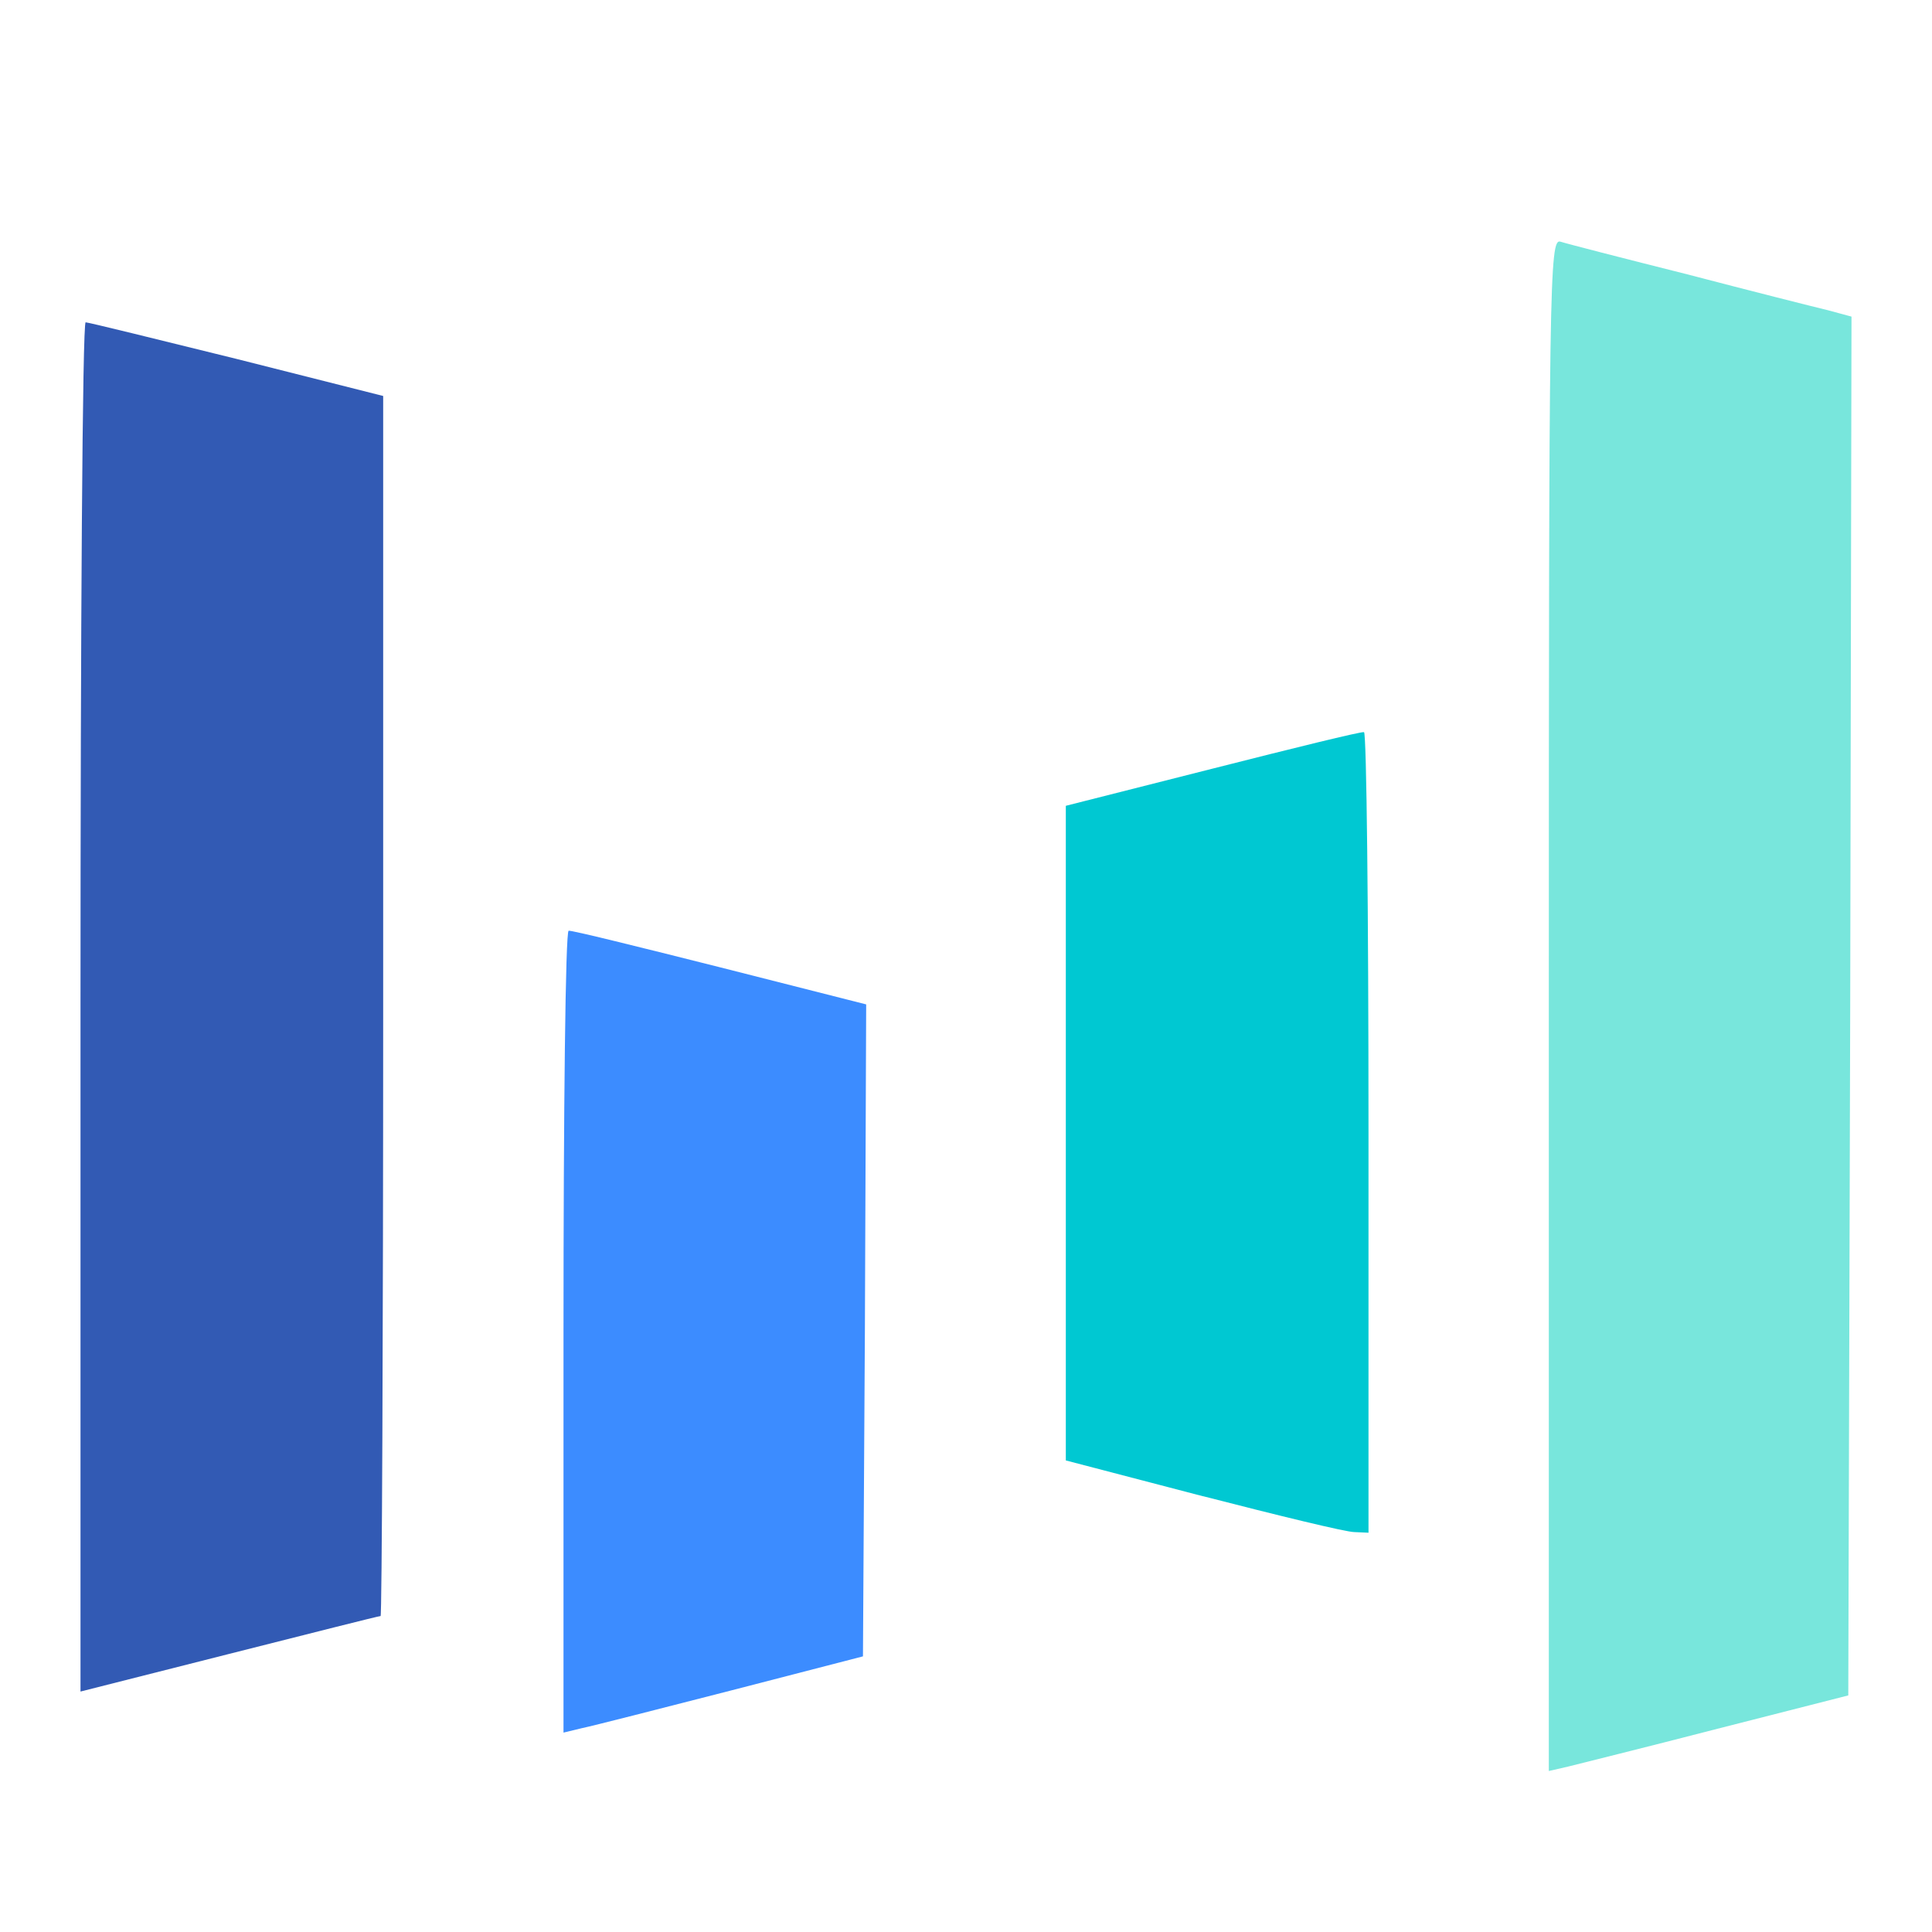
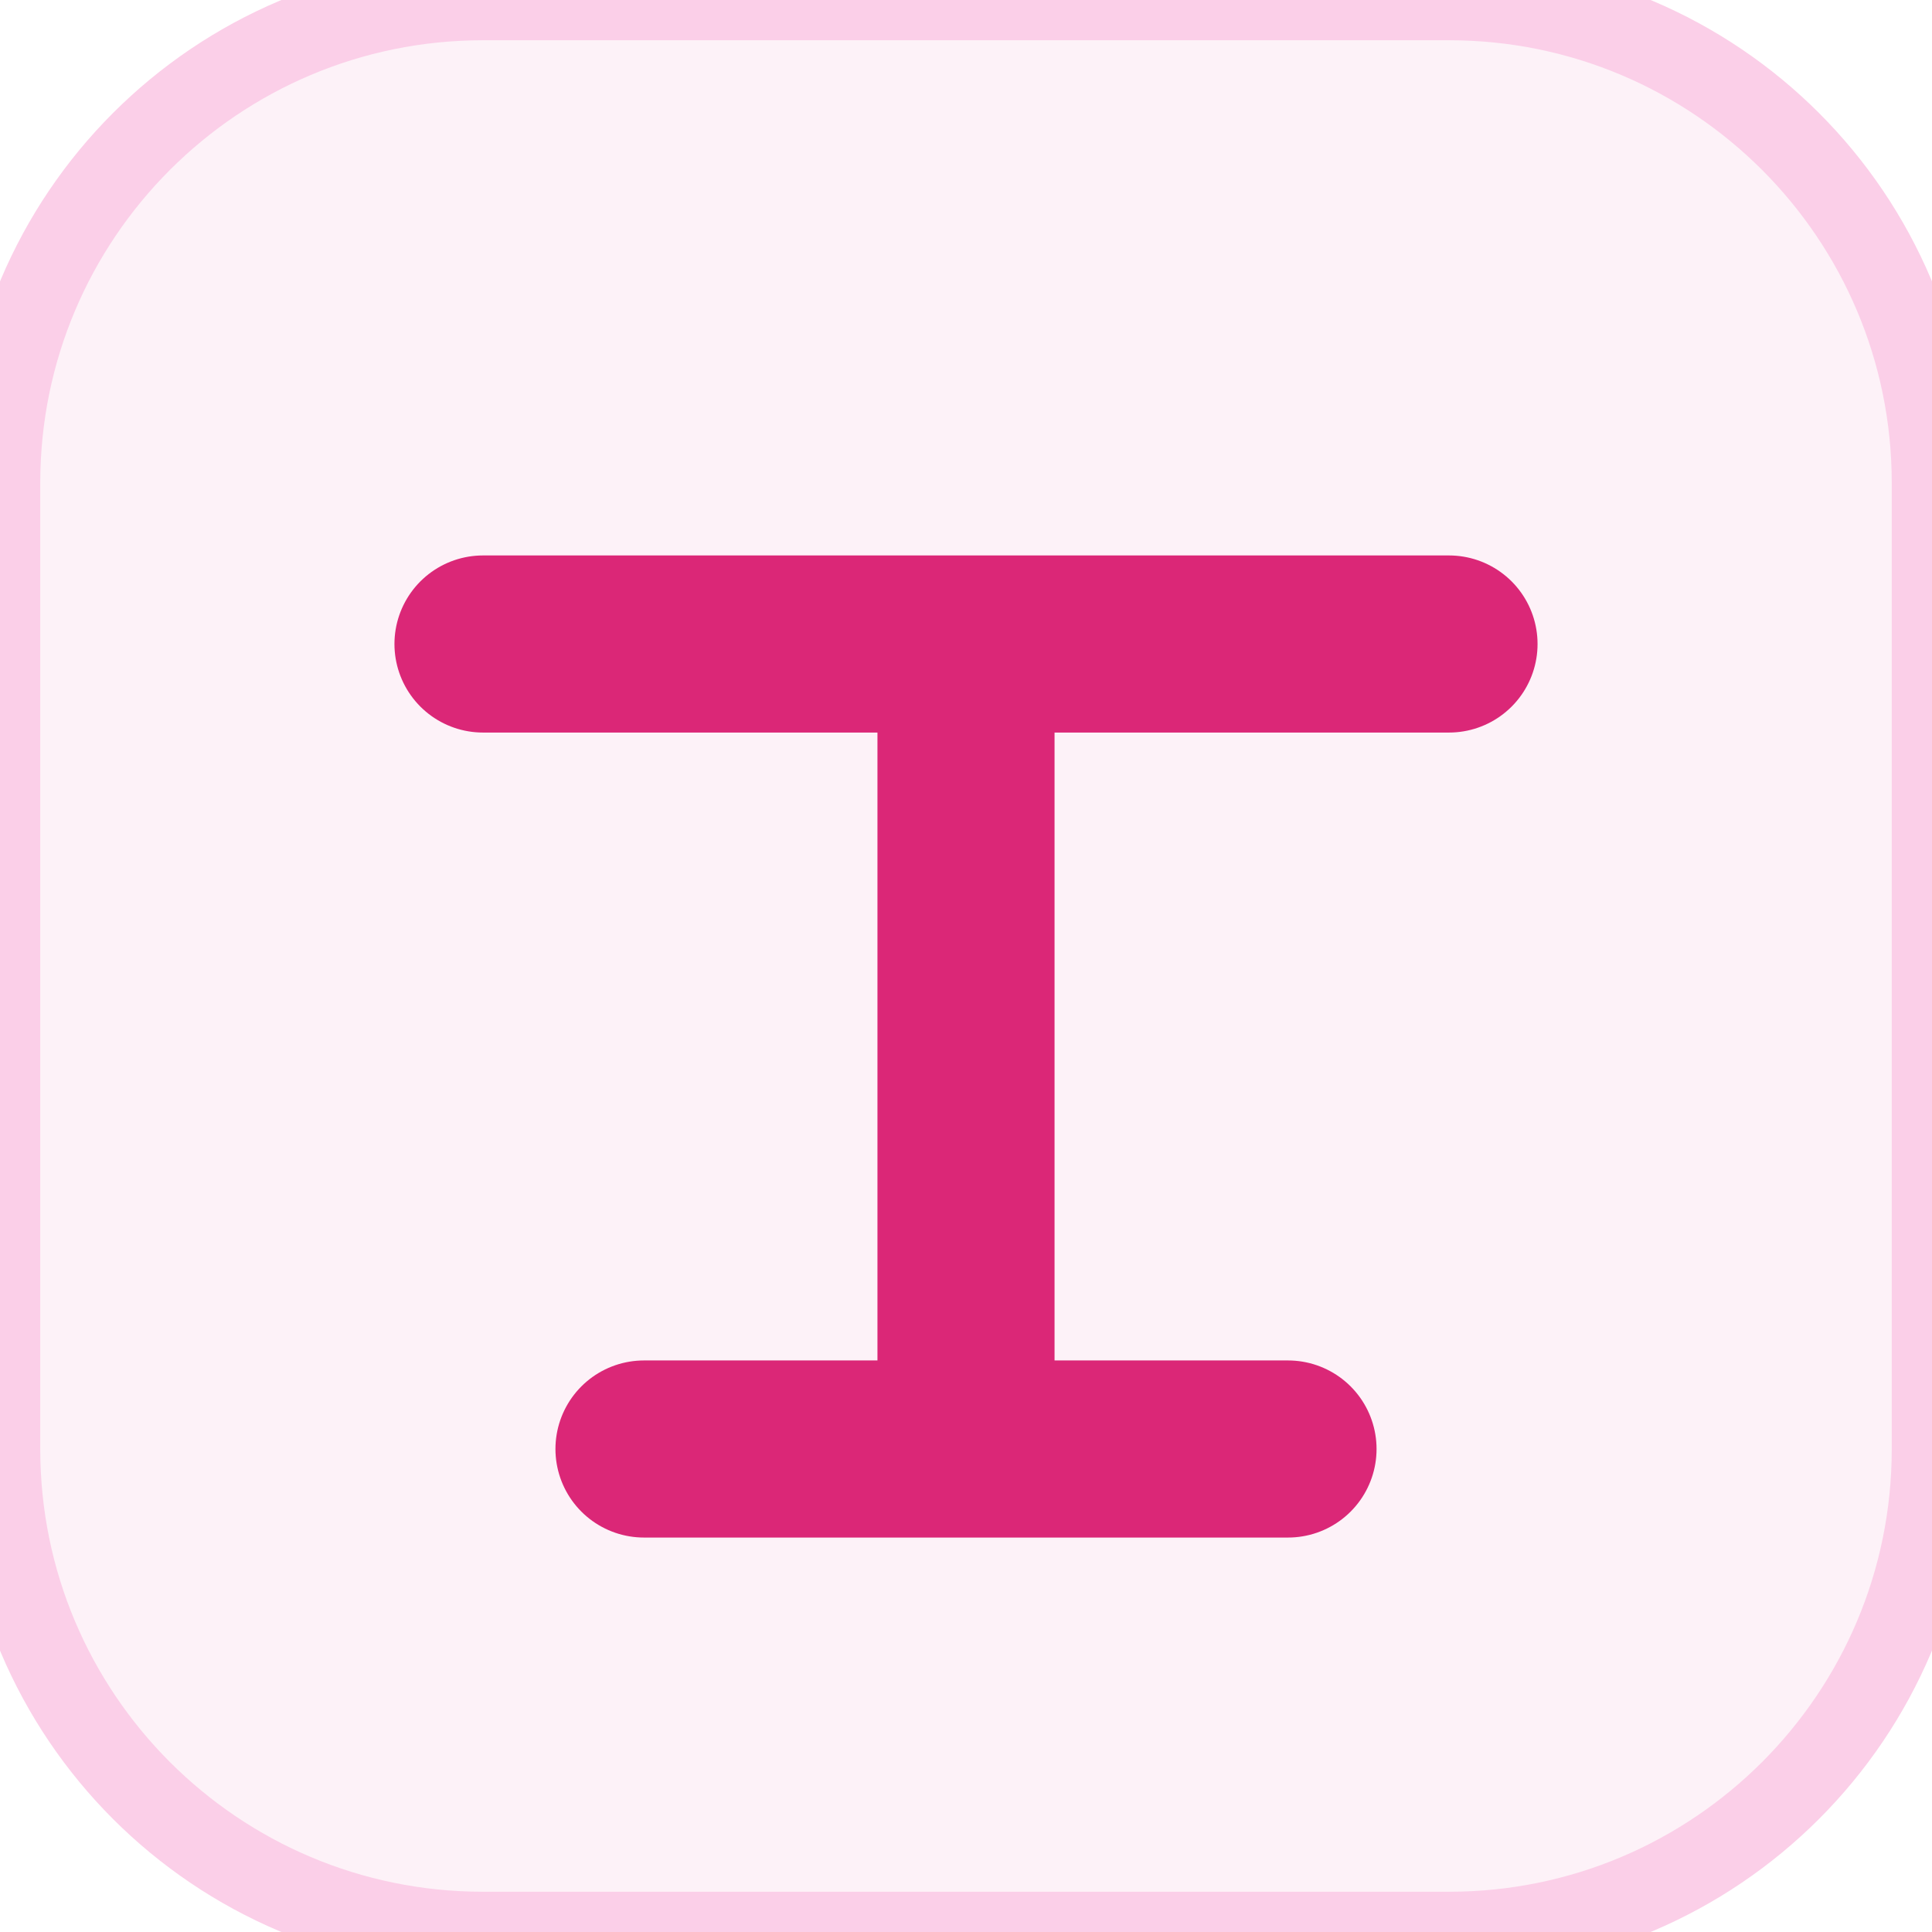
- <svg xmlns="http://www.w3.org/2000/svg" height="1em" style="flex:none;line-height:1" viewBox="0 0 24 24" width="1em">
-   <path d="M14.944 18.587l-1.704-.445V10.01l1.824-.462c1-.254 1.84-.461 1.88-.453.032 0 .056 2.235.056 4.972v4.973l-.176-.008c-.104 0-.952-.207-1.88-.446z" fill="#00C8D2" fill-rule="nonzero" />
-   <path d="M7 16.542c0-2.736.024-4.98.064-4.98.032-.008.872.2 1.88.454l1.816.461-.016 4.05-.024 4.049-1.632.422c-.896.23-1.736.445-1.856.469L7 21.523v-4.98z" fill="#3C8CFF" fill-rule="nonzero" />
-   <path d="M19.24 12.477c0-9.03.008-9.515.144-9.475.072.024.784.207 1.576.406.792.207 1.576.405 1.744.445l.296.08-.016 8.56-.024 8.568-1.624.414c-.888.23-1.728.437-1.856.47l-.24.055v-9.523z" fill="#78E6DC" fill-rule="nonzero" />
-   <path d="M1 12.509c0-4.678.024-8.505.064-8.505.032 0 .872.207 1.872.454l1.824.461v7.582c0 4.16-.016 7.574-.032 7.574-.024 0-.872.215-1.88.47L1 21.013v-8.505z" fill="#325AB4" />
+ <svg xmlns="http://www.w3.org/2000/svg" viewBox="0 0 24 24" width="24" height="24">
+   <style>
+     .bg { fill: #FDF2F8; stroke: #FBCFE8; }
+     .trae-line { stroke: #DB2777; }
+     @media (prefers-color-scheme: dark) {
+       .bg { fill: #500724; stroke: #831843; }
+       .trae-line { stroke: #F472B6; }
+     }
+   </style>
+   <rect class="bg" width="24" height="24" rx="6" stroke-width="1" />
+   <path d="M6 8h12M12 8v10m-4 0h8" class="trae-line" stroke-width="2.2" stroke-linecap="round" />
</svg>
